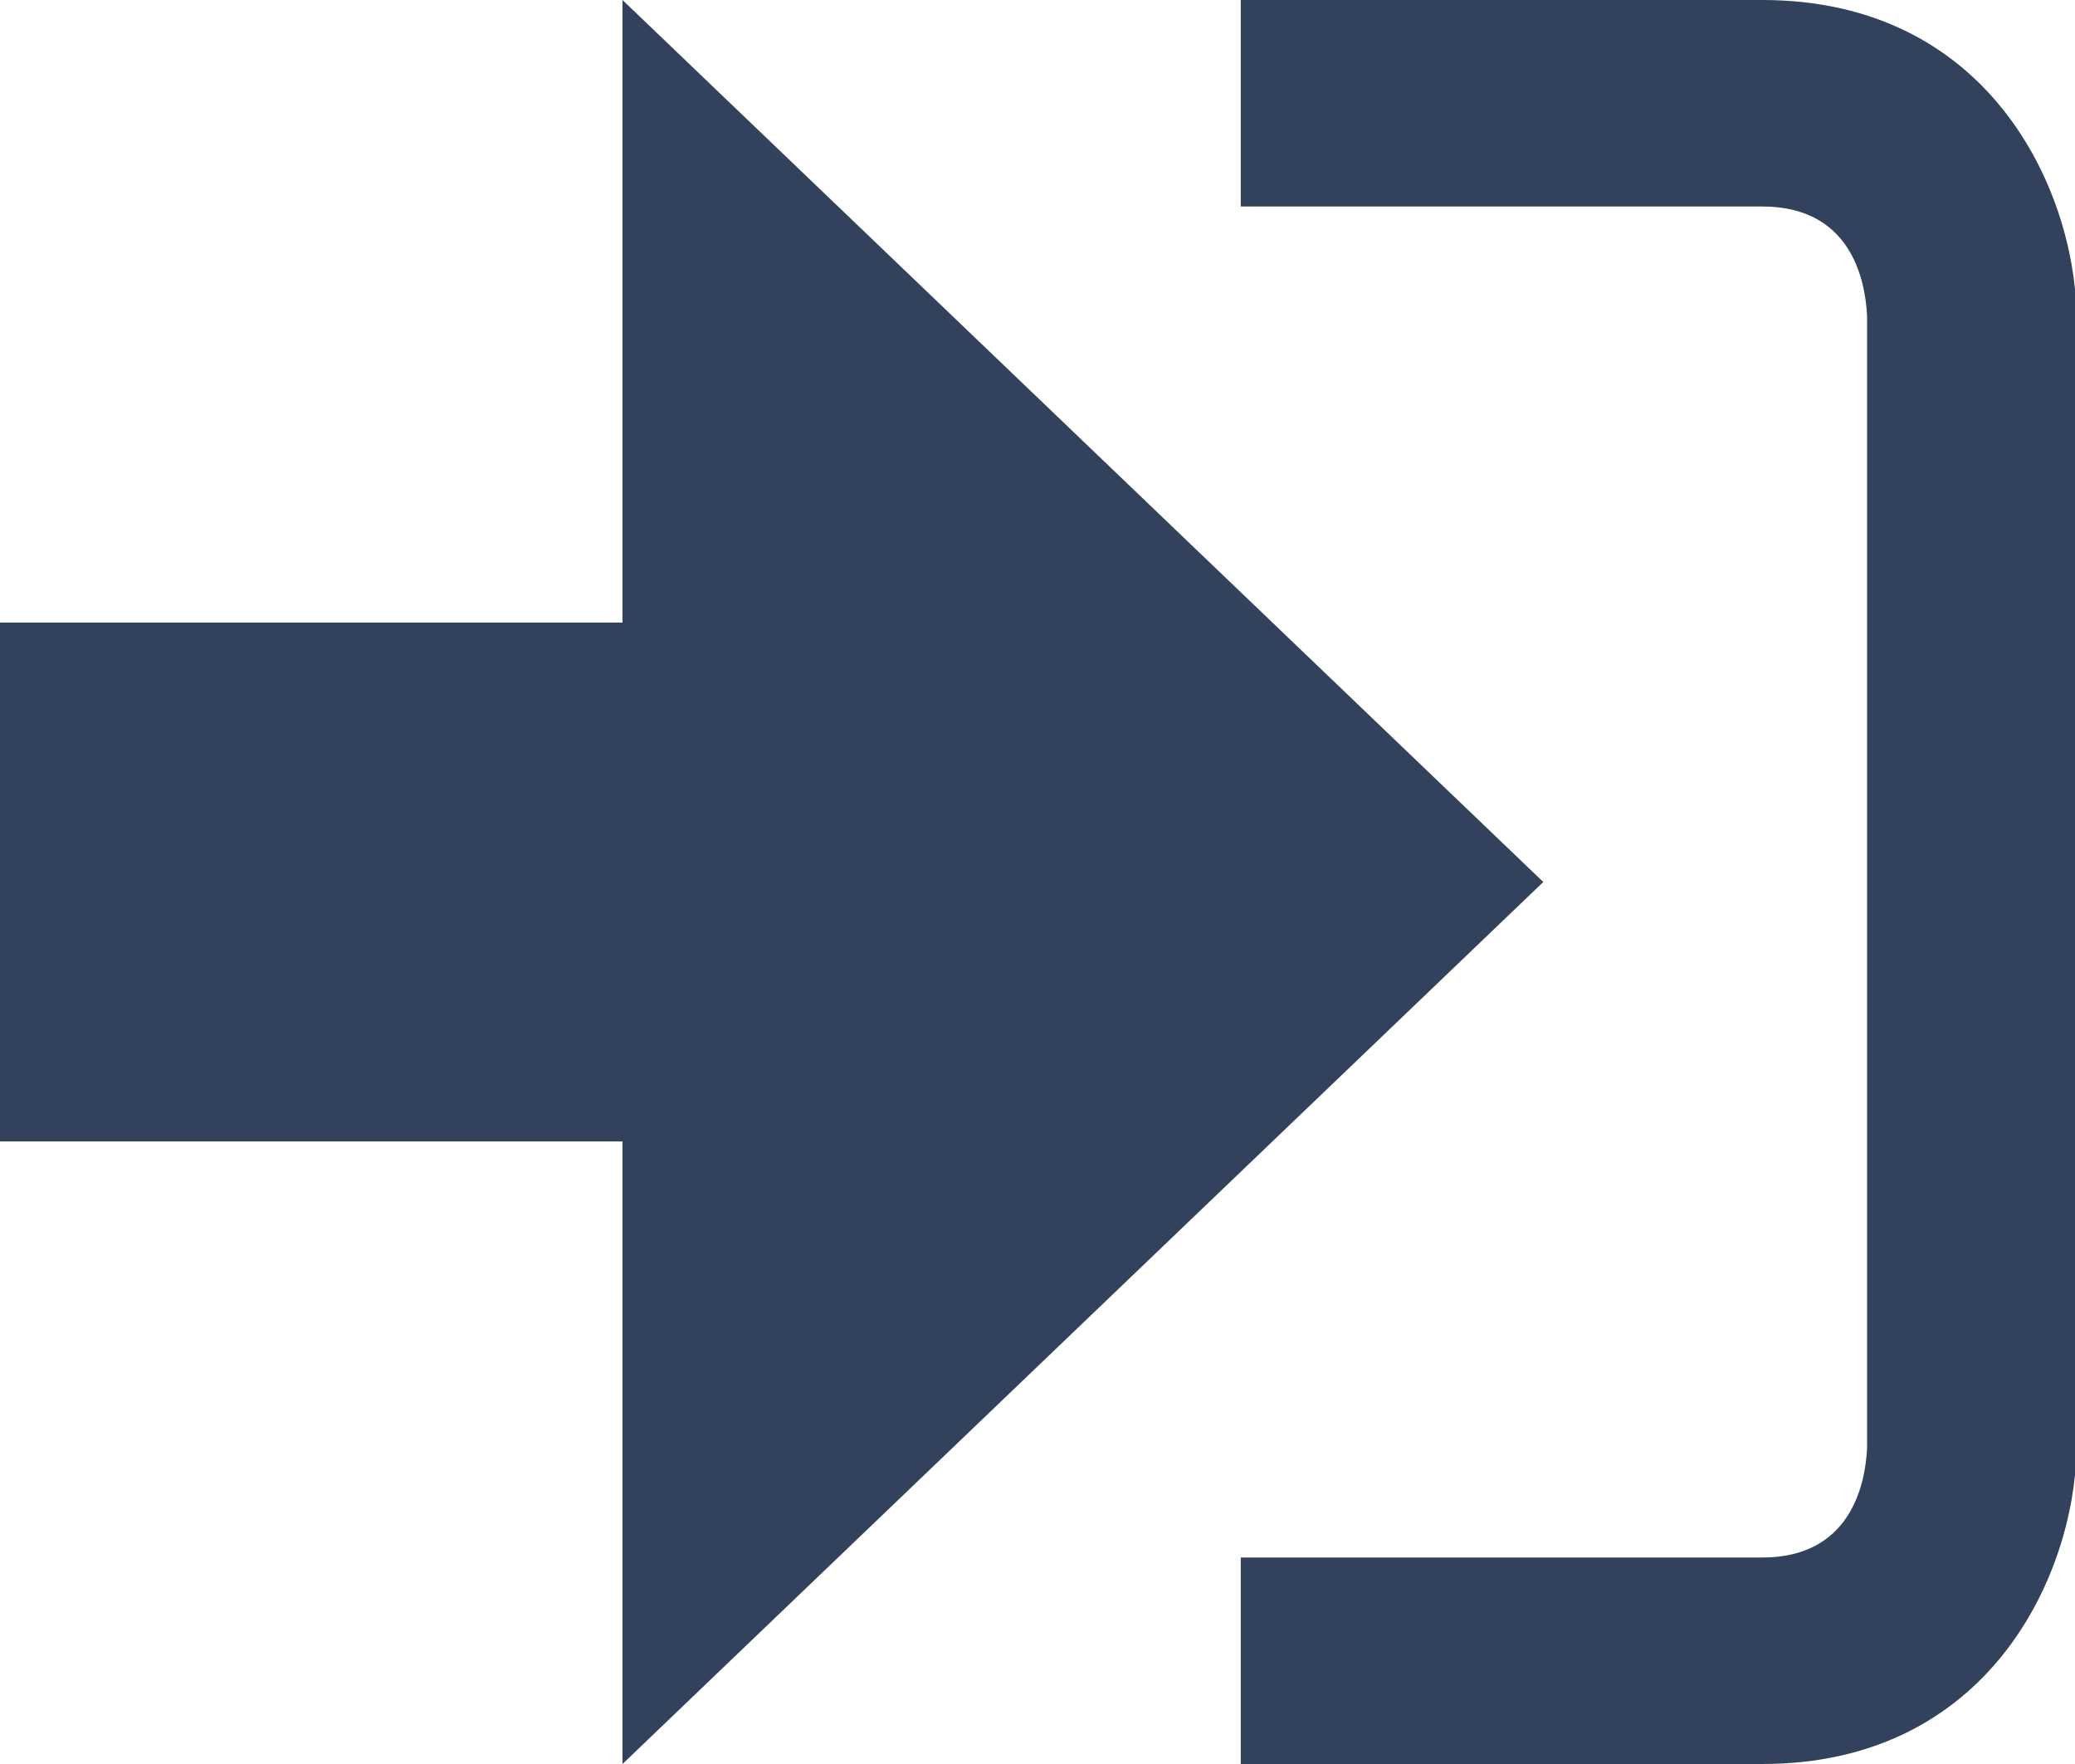
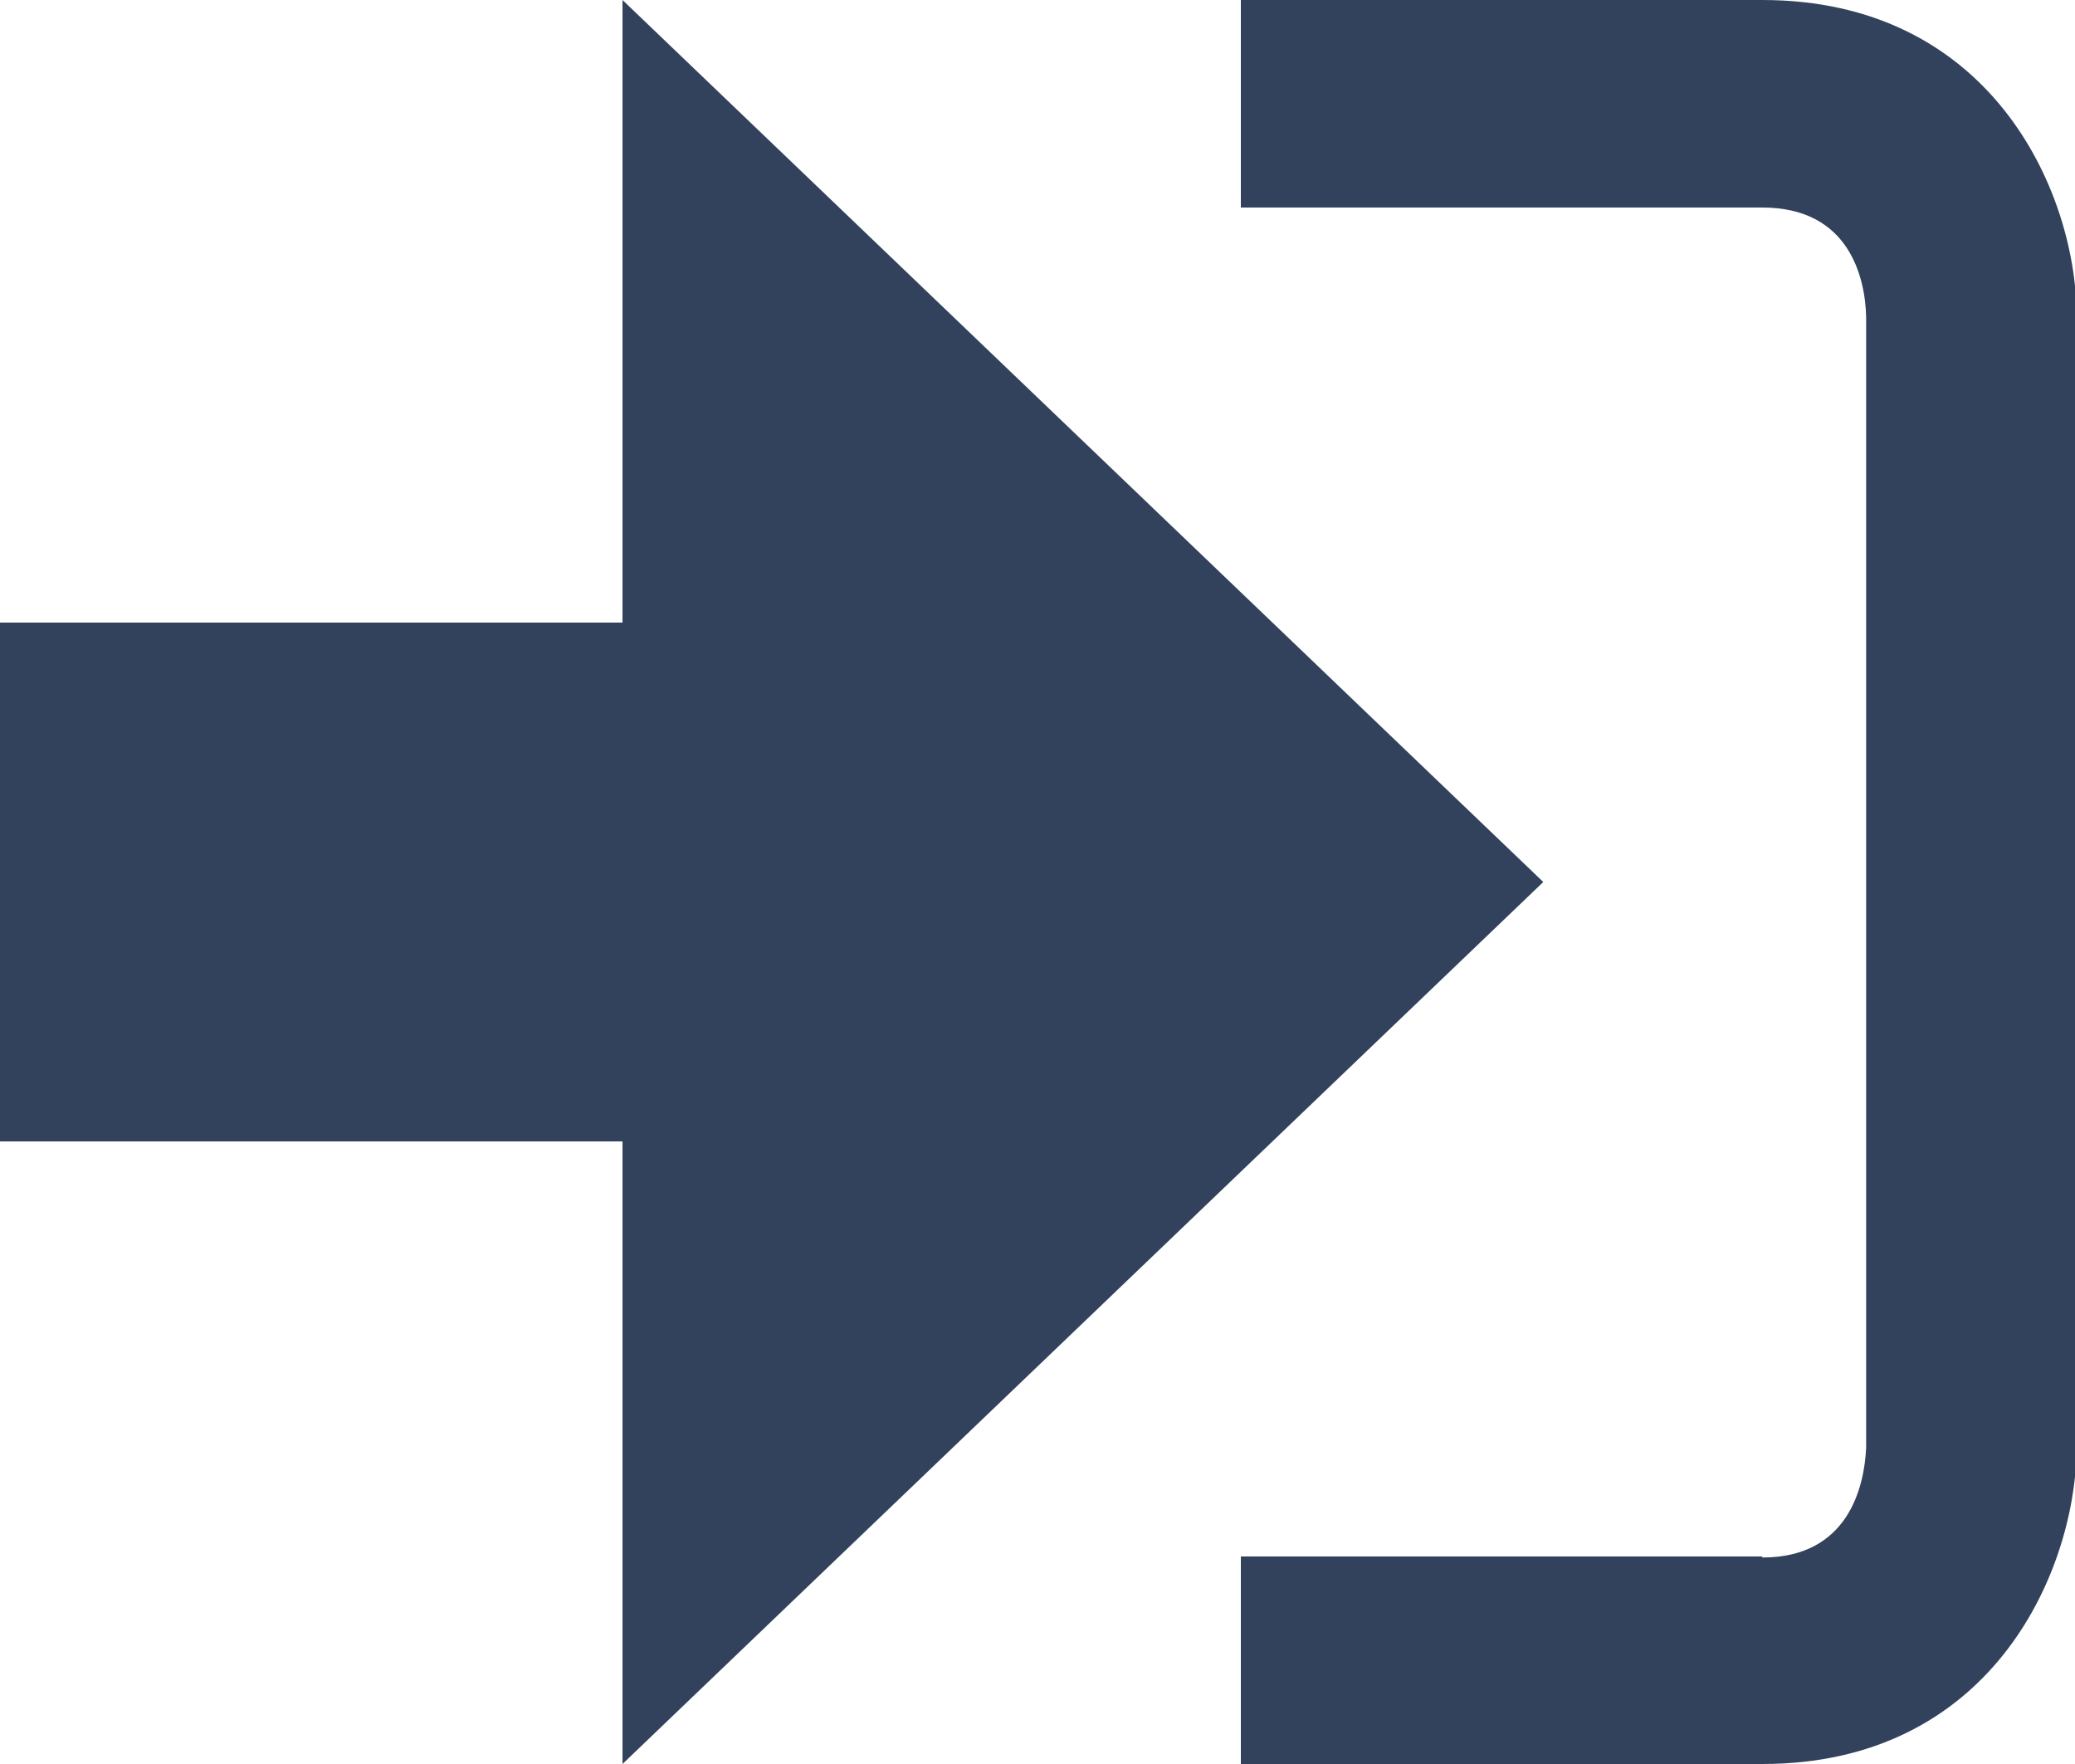
- <svg xmlns="http://www.w3.org/2000/svg" version="1.1" id="Layer_1" x="0px" y="0px" width="20px" height="17px" viewBox="0 0 20 17" enable-background="new 0 0 20 17" xml:space="preserve">
-   <g>
-     <polygon fill="#32425C" points="14.875,8.5 6,0 6,6 0,6 0,11 6,11 6,17  " />
-   </g>
-   <path fill="#32425C" d="M16.986,15.01h-5.027V17h5.027c2.178,0,3.004-1.81,3.029-3.026V3.028C19.99,1.811,19.164,0,16.986,0h-5.027  v1.99h5.027c0.839,0,0.992,0.681,1.01,1.057v10.904C17.979,14.327,17.825,15.01,16.986,15.01z" />
+ <svg xmlns="http://www.w3.org/2000/svg" width="20" height="17">
+   <path d="M14.875 8.5L6 0v6H0v5h6v6zm2.11 6.5H11.96v2h5.027c2.178 0 3.004-1.8 3.03-3.026V3.028C20 1.8 19.164 0 16.986 0H11.96v2h5.027c.84 0 .992.68 1 1.057V13.95c-.017.376-.17 1.06-1 1.06z" fill="#32425C" />
</svg>
